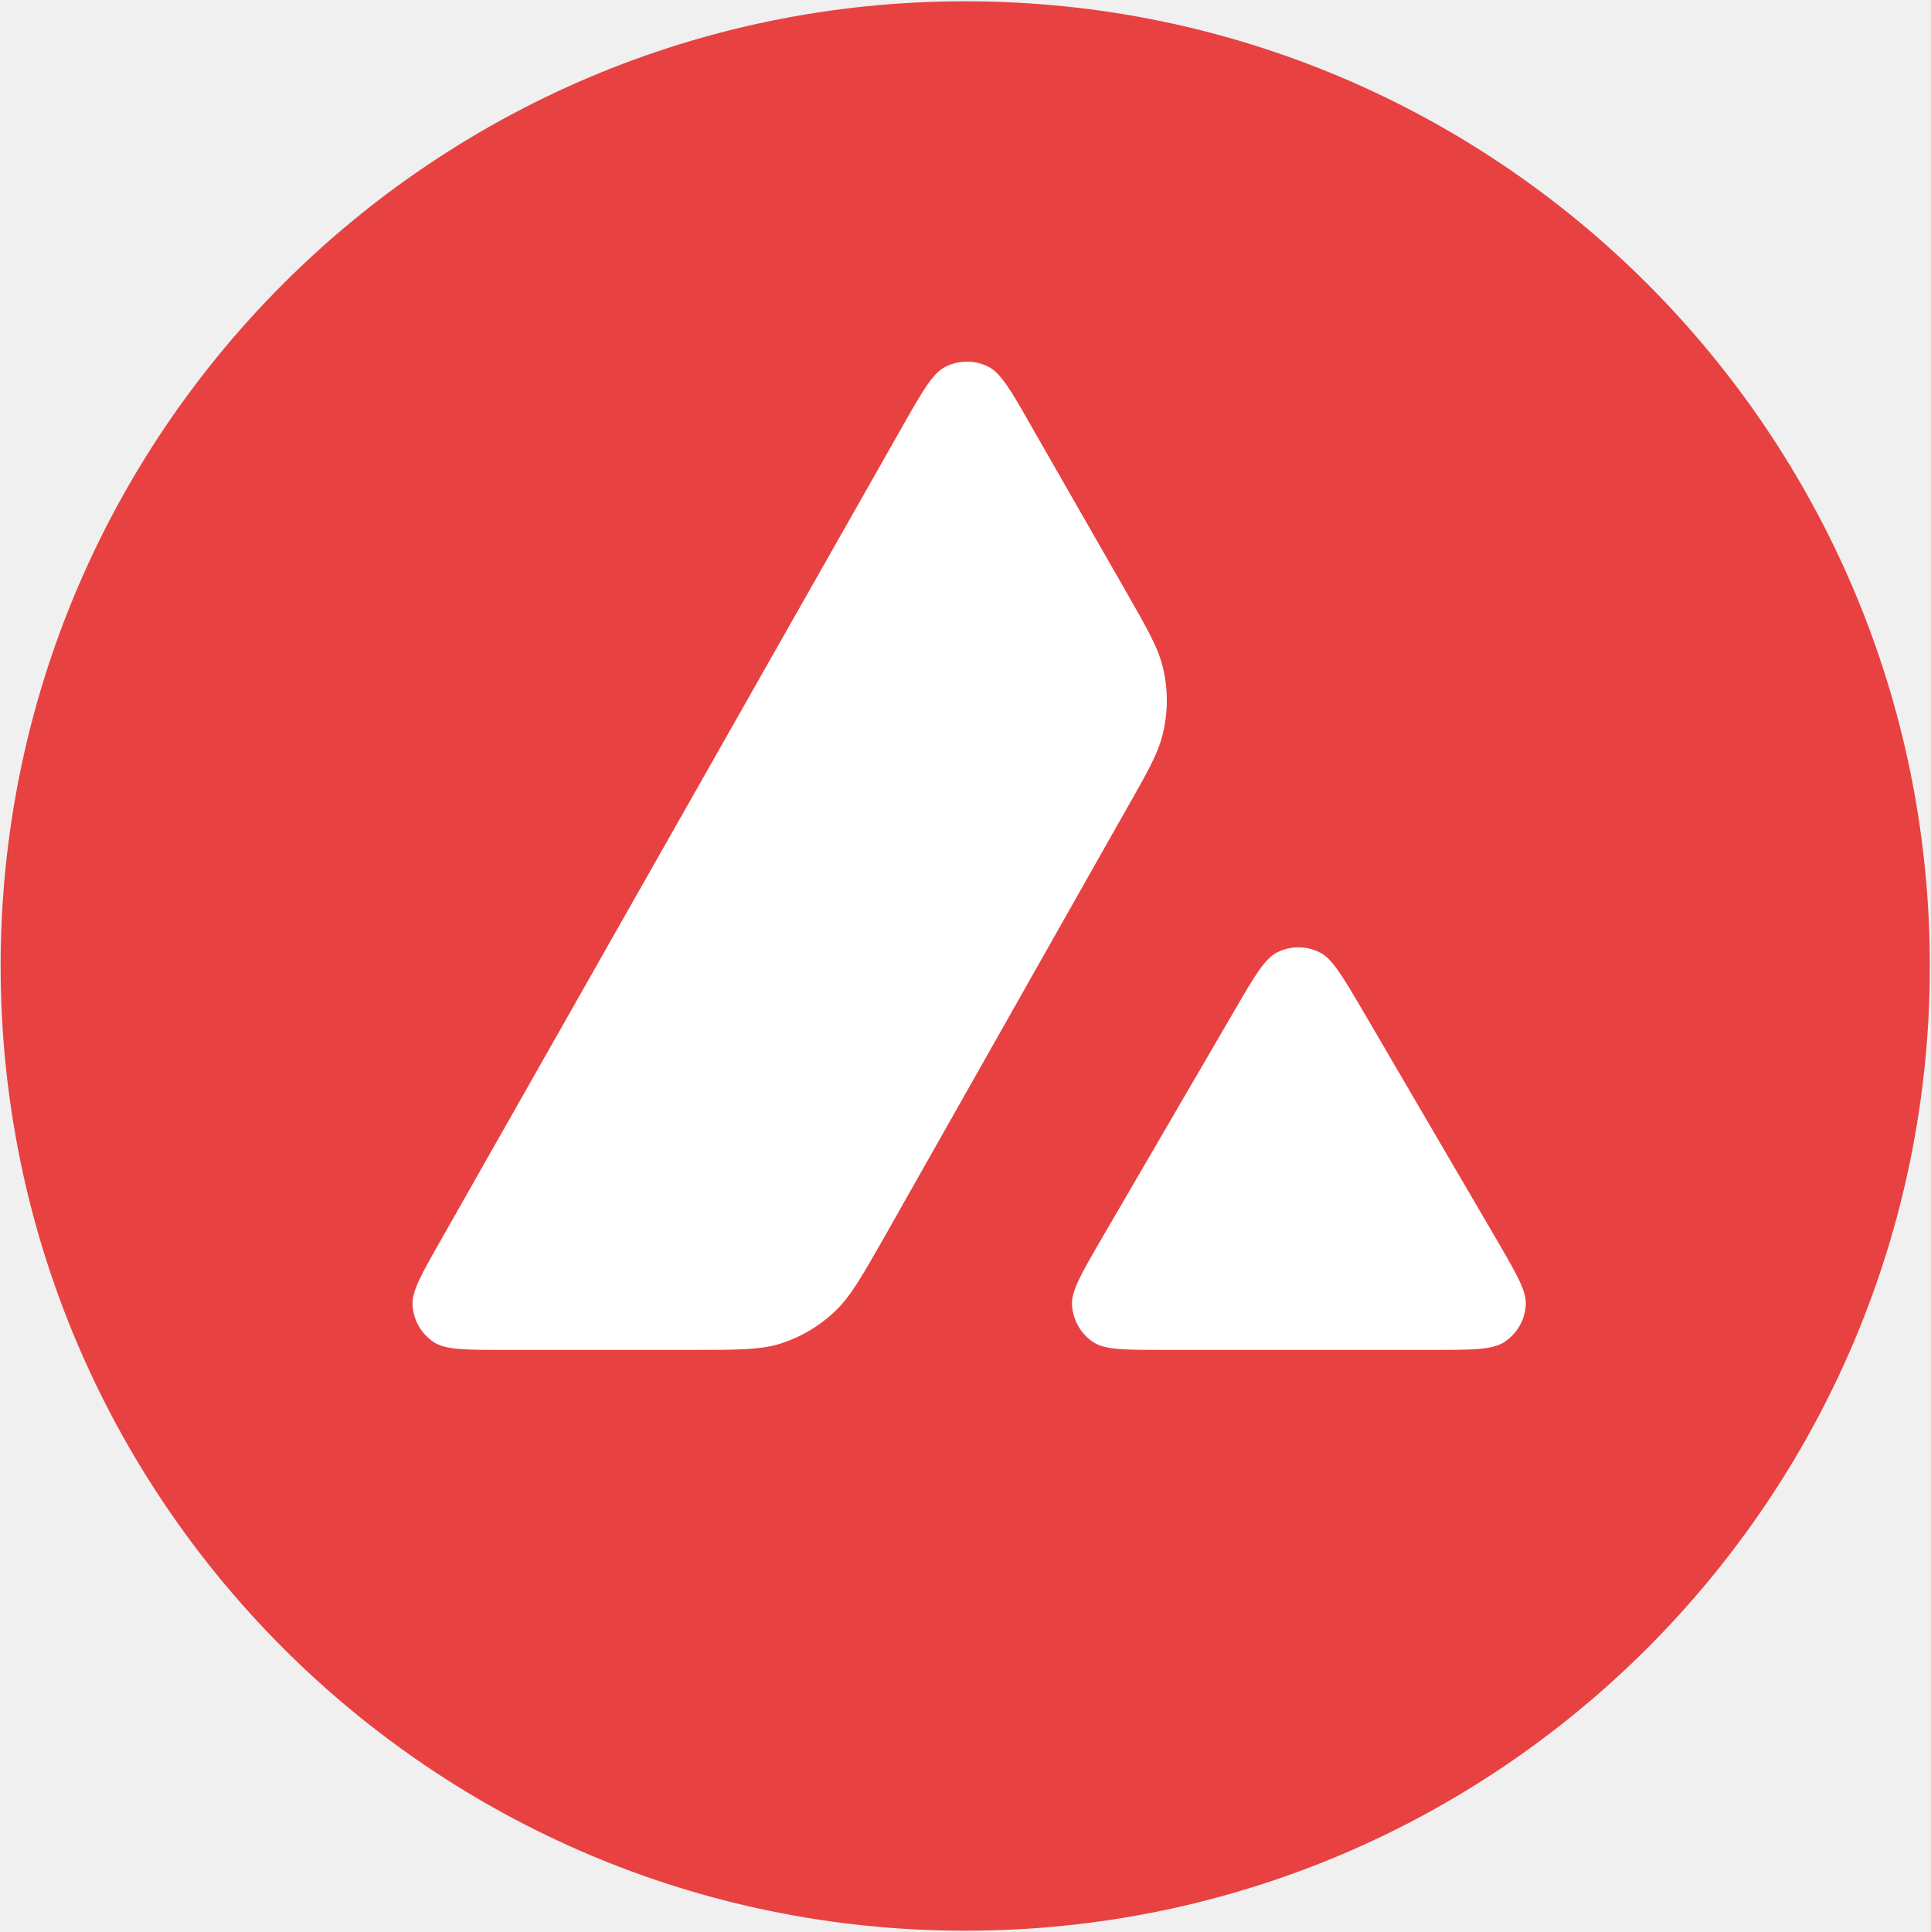
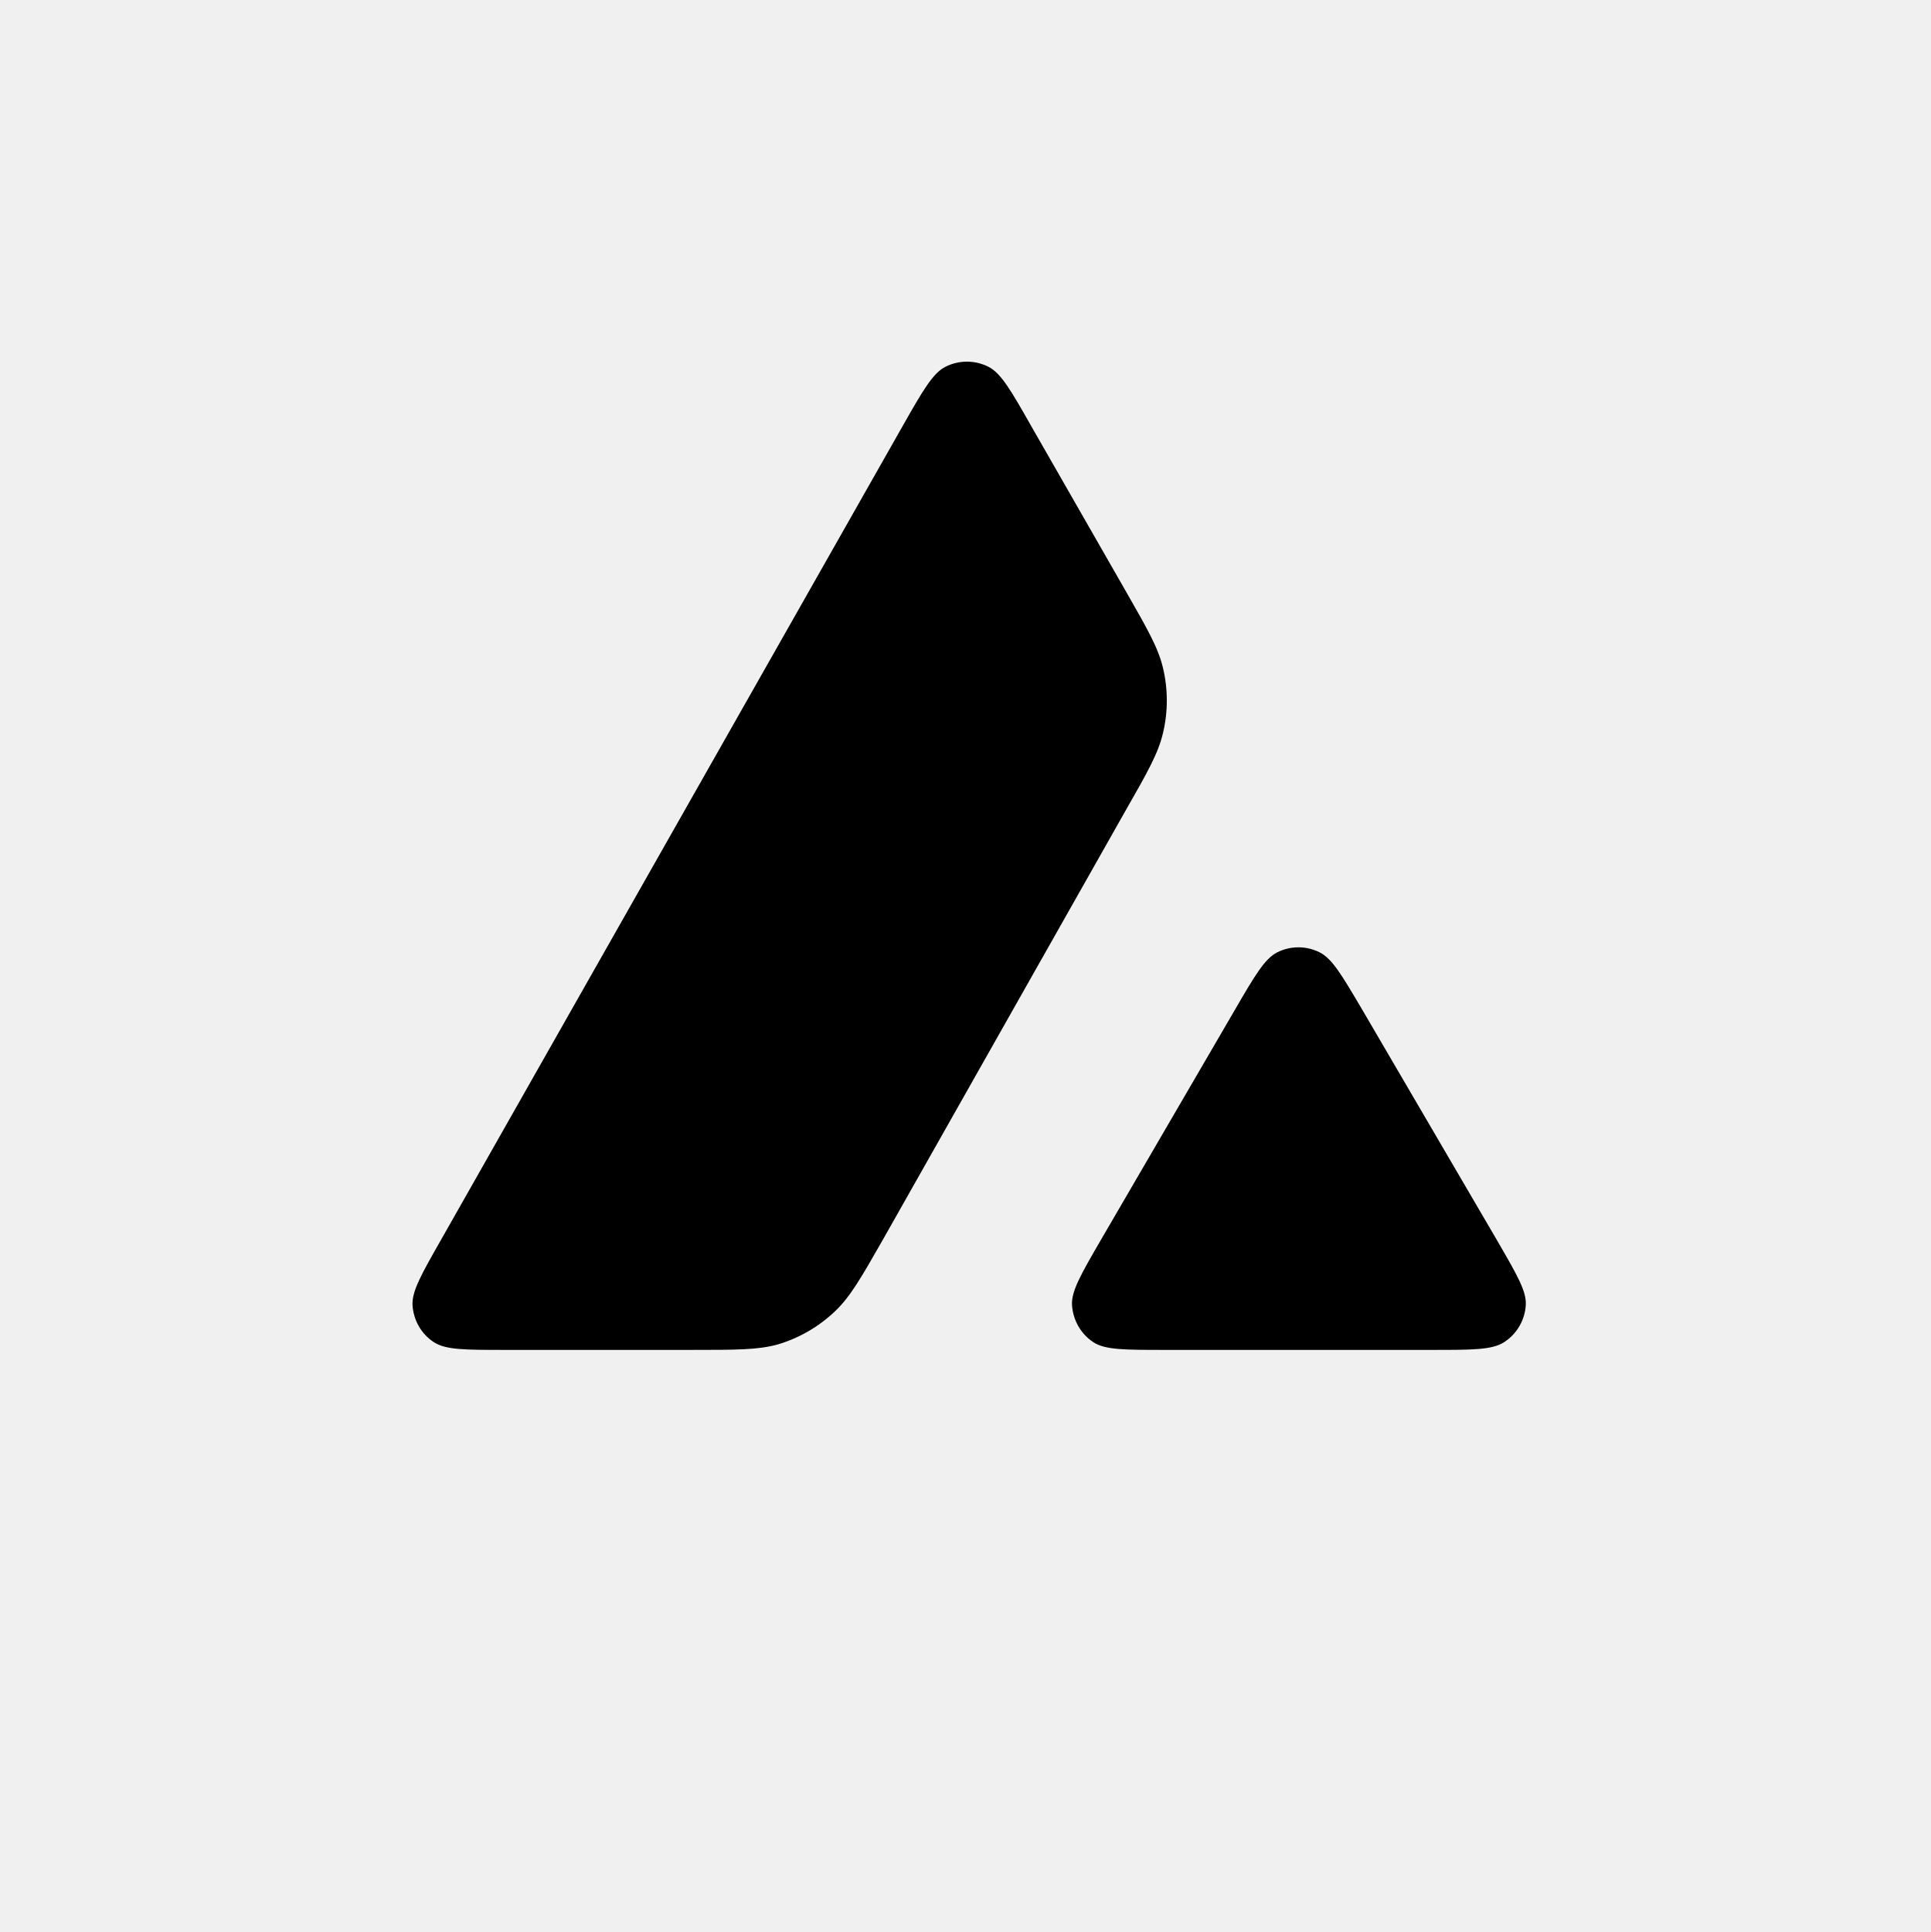
- <svg xmlns="http://www.w3.org/2000/svg" width="1503" height="1504" viewBox="0 0 1503 1504" fill="none">
-   <rect x="287" y="258" width="928" height="844" fill="white" />
-   <path fill-rule="evenodd" clip-rule="evenodd" d="M1502.5 752C1502.5 1166.77 1166.27 1503 751.5 1503C336.734 1503 0.5 1166.77 0.5 752C0.5 337.234 336.734 1 751.5 1C1166.27 1 1502.5 337.234 1502.5 752ZM538.688 1050.86H392.94C362.314 1050.86 347.186 1050.86 337.962 1044.96C327.999 1038.5 321.911 1027.8 321.173 1015.99C320.619 1005.11 328.184 991.822 343.312 965.255L703.182 330.935C718.495 303.999 726.243 290.531 736.021 285.55C746.537 280.2 759.083 280.2 769.599 285.55C779.377 290.531 787.126 303.999 802.438 330.935L876.42 460.079L876.797 460.738C893.336 489.635 901.723 504.289 905.385 519.669C909.443 536.458 909.443 554.169 905.385 570.958C901.695 586.455 893.393 601.215 876.604 630.549L687.573 964.702L687.084 965.558C670.436 994.693 661.999 1009.46 650.306 1020.6C637.576 1032.78 622.263 1041.63 605.474 1046.62C590.161 1050.86 573.004 1050.86 538.688 1050.86ZM906.75 1050.86H1115.59C1146.4 1050.86 1161.9 1050.86 1171.13 1044.78C1181.09 1038.32 1187.36 1027.43 1187.92 1015.63C1188.45 1005.1 1181.05 992.33 1166.55 967.307C1166.05 966.455 1165.55 965.588 1165.04 964.706L1060.43 785.75L1059.24 783.735C1044.54 758.877 1037.12 746.324 1027.59 741.472C1017.08 736.121 1004.71 736.121 994.199 741.472C984.605 746.453 976.857 759.552 961.544 785.934L857.306 964.891L856.949 965.507C841.69 991.847 834.064 1005.01 834.614 1015.81C835.352 1027.62 841.44 1038.5 851.402 1044.96C860.443 1050.86 875.94 1050.86 906.75 1050.86Z" fill="#E84142" />
+ <svg xmlns="http://www.w3.org/2000/svg" viewBox="0 0 1503 1504">
+   <path d="M538.688 1050.86H392.94C362.314 1050.86 347.186 1050.86 337.962 1044.96C327.999 1038.5 321.911 1027.8 321.173 1015.99C320.619 1005.11 328.184 991.822 343.312 965.255L703.182 330.935C718.495 303.999 726.243 290.531 736.021 285.55C746.537 280.2 759.083 280.2 769.599 285.55C779.377 290.531 787.126 303.999 802.438 330.935L876.42 460.079L876.797 460.738C893.336 489.635 901.723 504.289 905.385 519.669C909.443 536.458 909.443 554.169 905.385 570.958C901.695 586.455 893.393 601.215 876.604 630.549L687.573 964.702L687.084 965.558C670.436 994.693 661.999 1009.46 650.306 1020.6C637.576 1032.78 622.263 1041.63 605.474 1046.62C590.161 1050.86 573.004 1050.86 538.688 1050.86ZM906.75 1050.86H1115.59C1146.4 1050.86 1161.9 1050.86 1171.13 1044.78C1181.09 1038.32 1187.36 1027.43 1187.92 1015.63C1188.45 1005.1 1181.05 992.33 1166.55 967.307C1166.05 966.455 1165.55 965.588 1165.04 964.706L1060.43 785.75L1059.24 783.735C1044.54 758.877 1037.12 746.324 1027.59 741.472C1017.08 736.121 1004.71 736.121 994.199 741.472C984.605 746.453 976.857 759.552 961.544 785.934L857.306 964.891L856.949 965.507C841.69 991.847 834.064 1005.01 834.614 1015.81C835.352 1027.62 841.44 1038.5 851.402 1044.96C860.443 1050.86 875.94 1050.86 906.75 1050.86Z" />
</svg>
